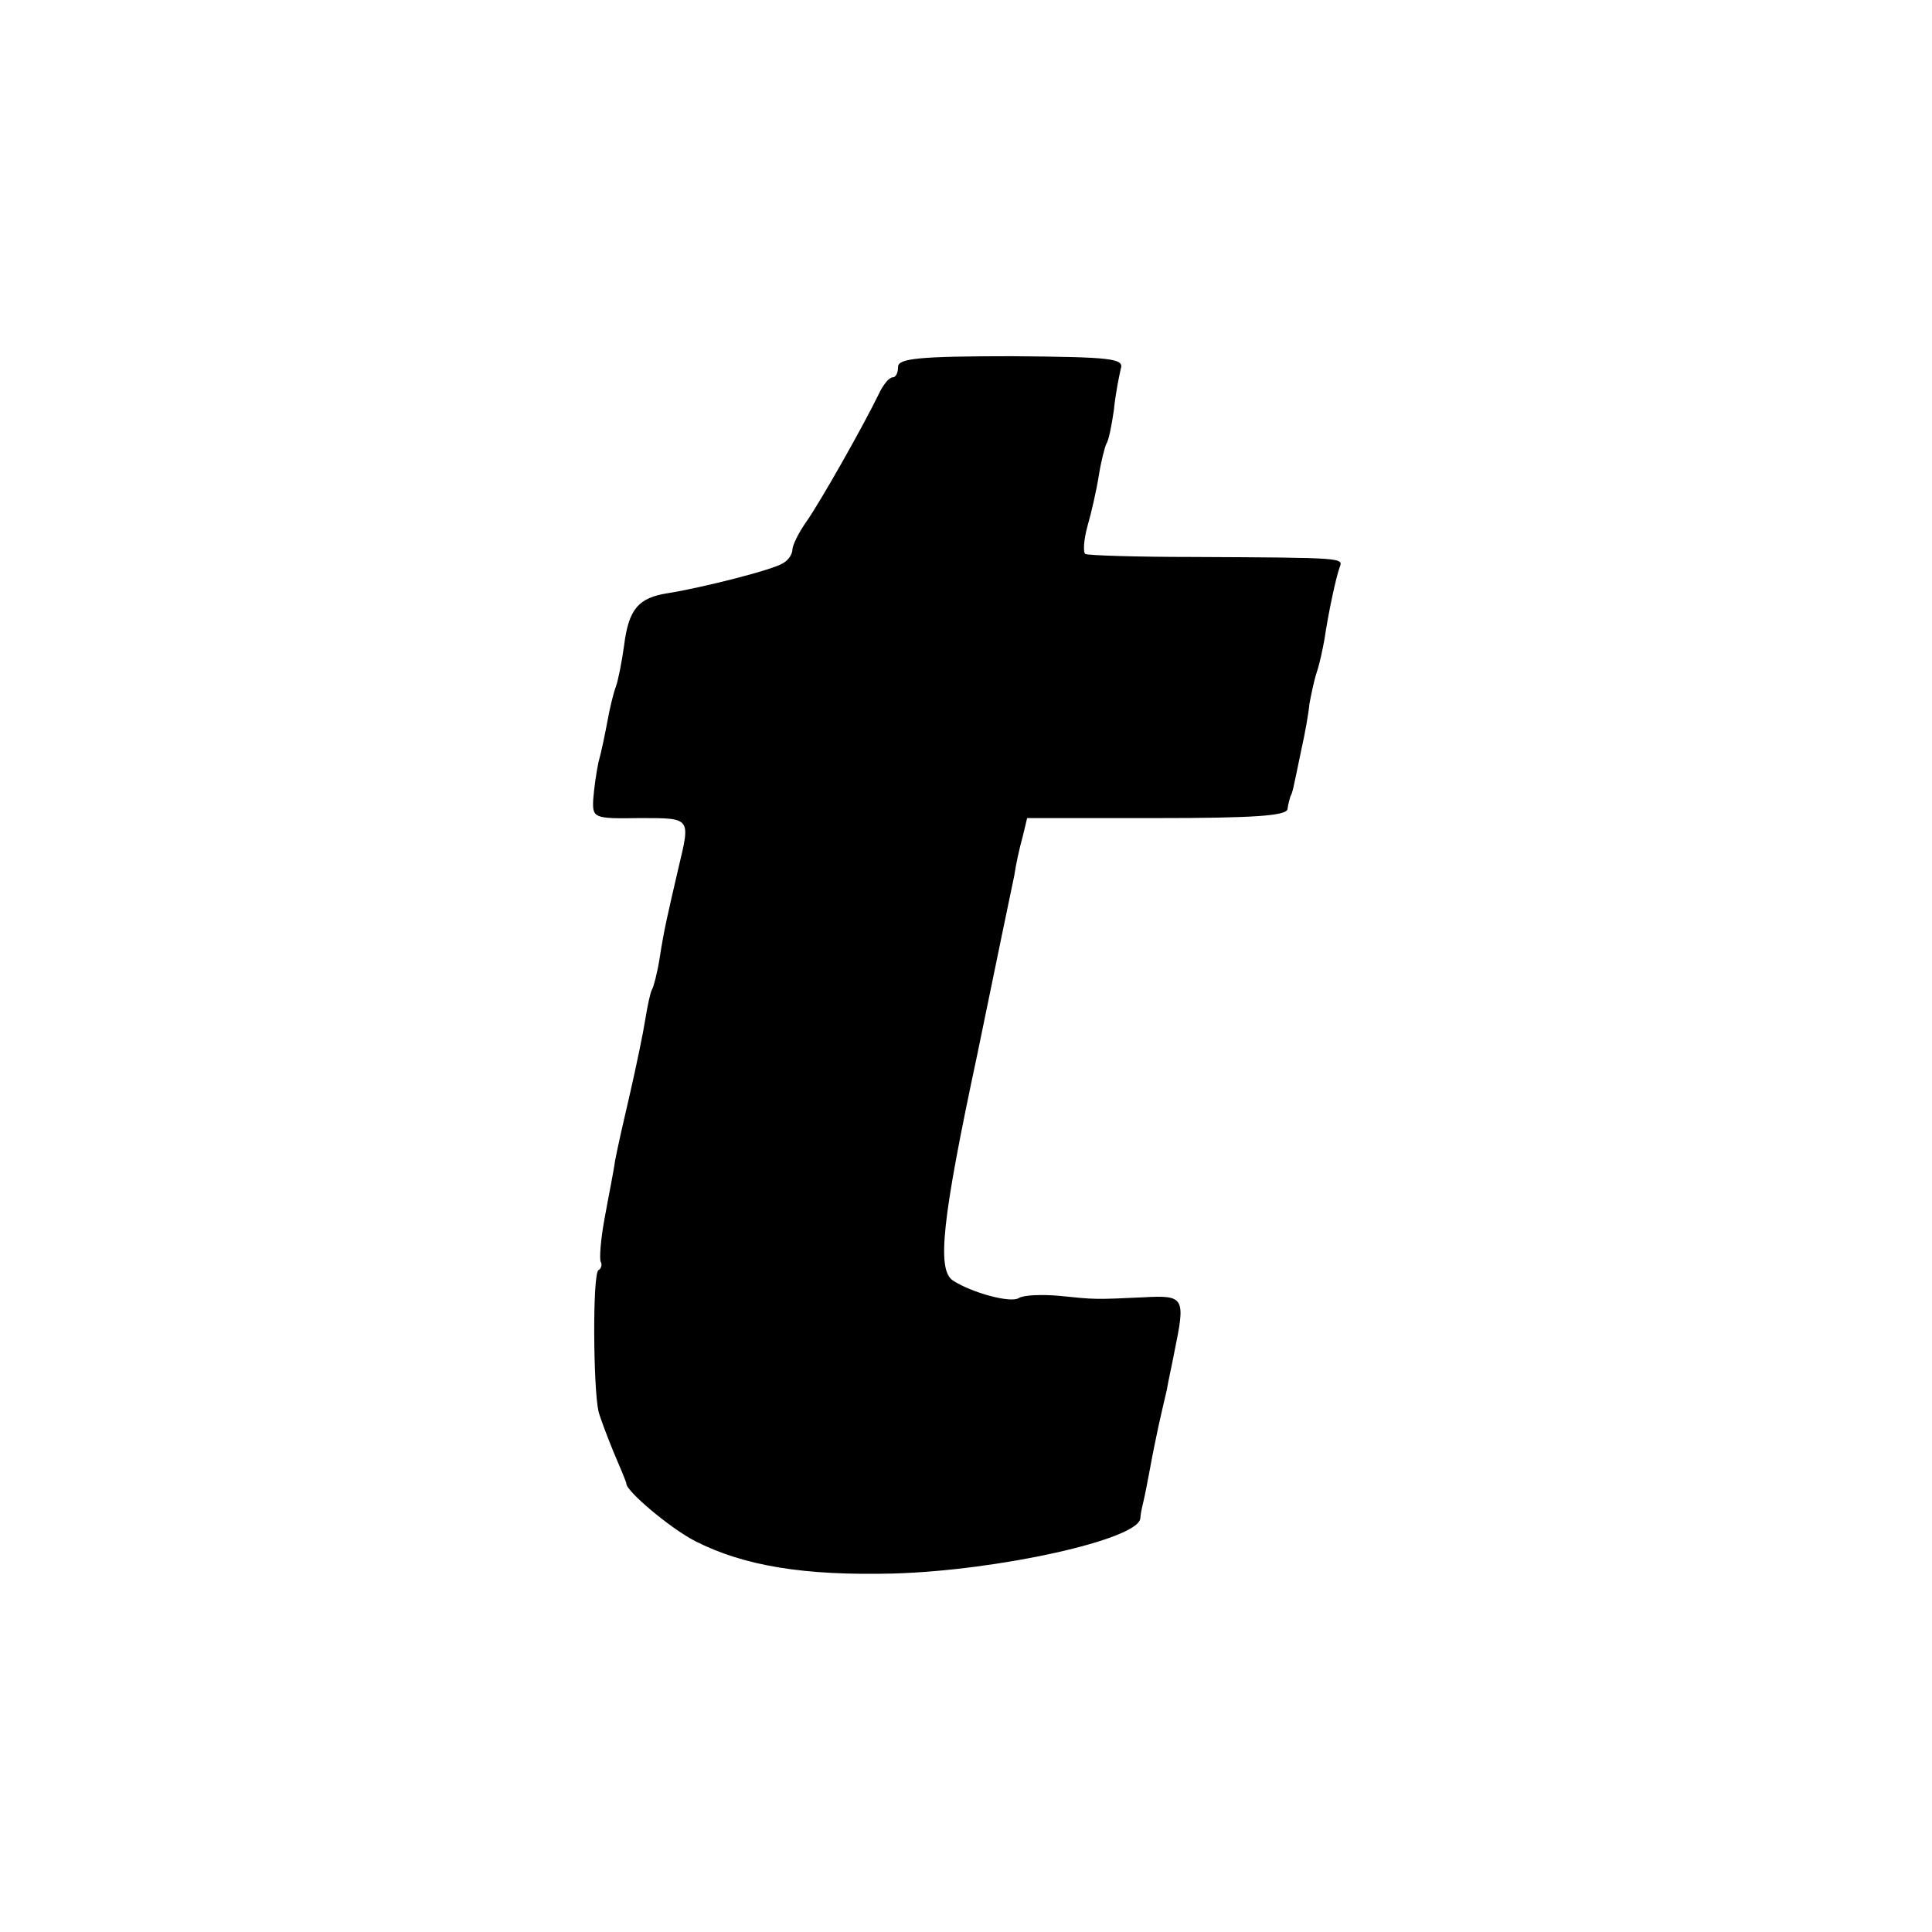
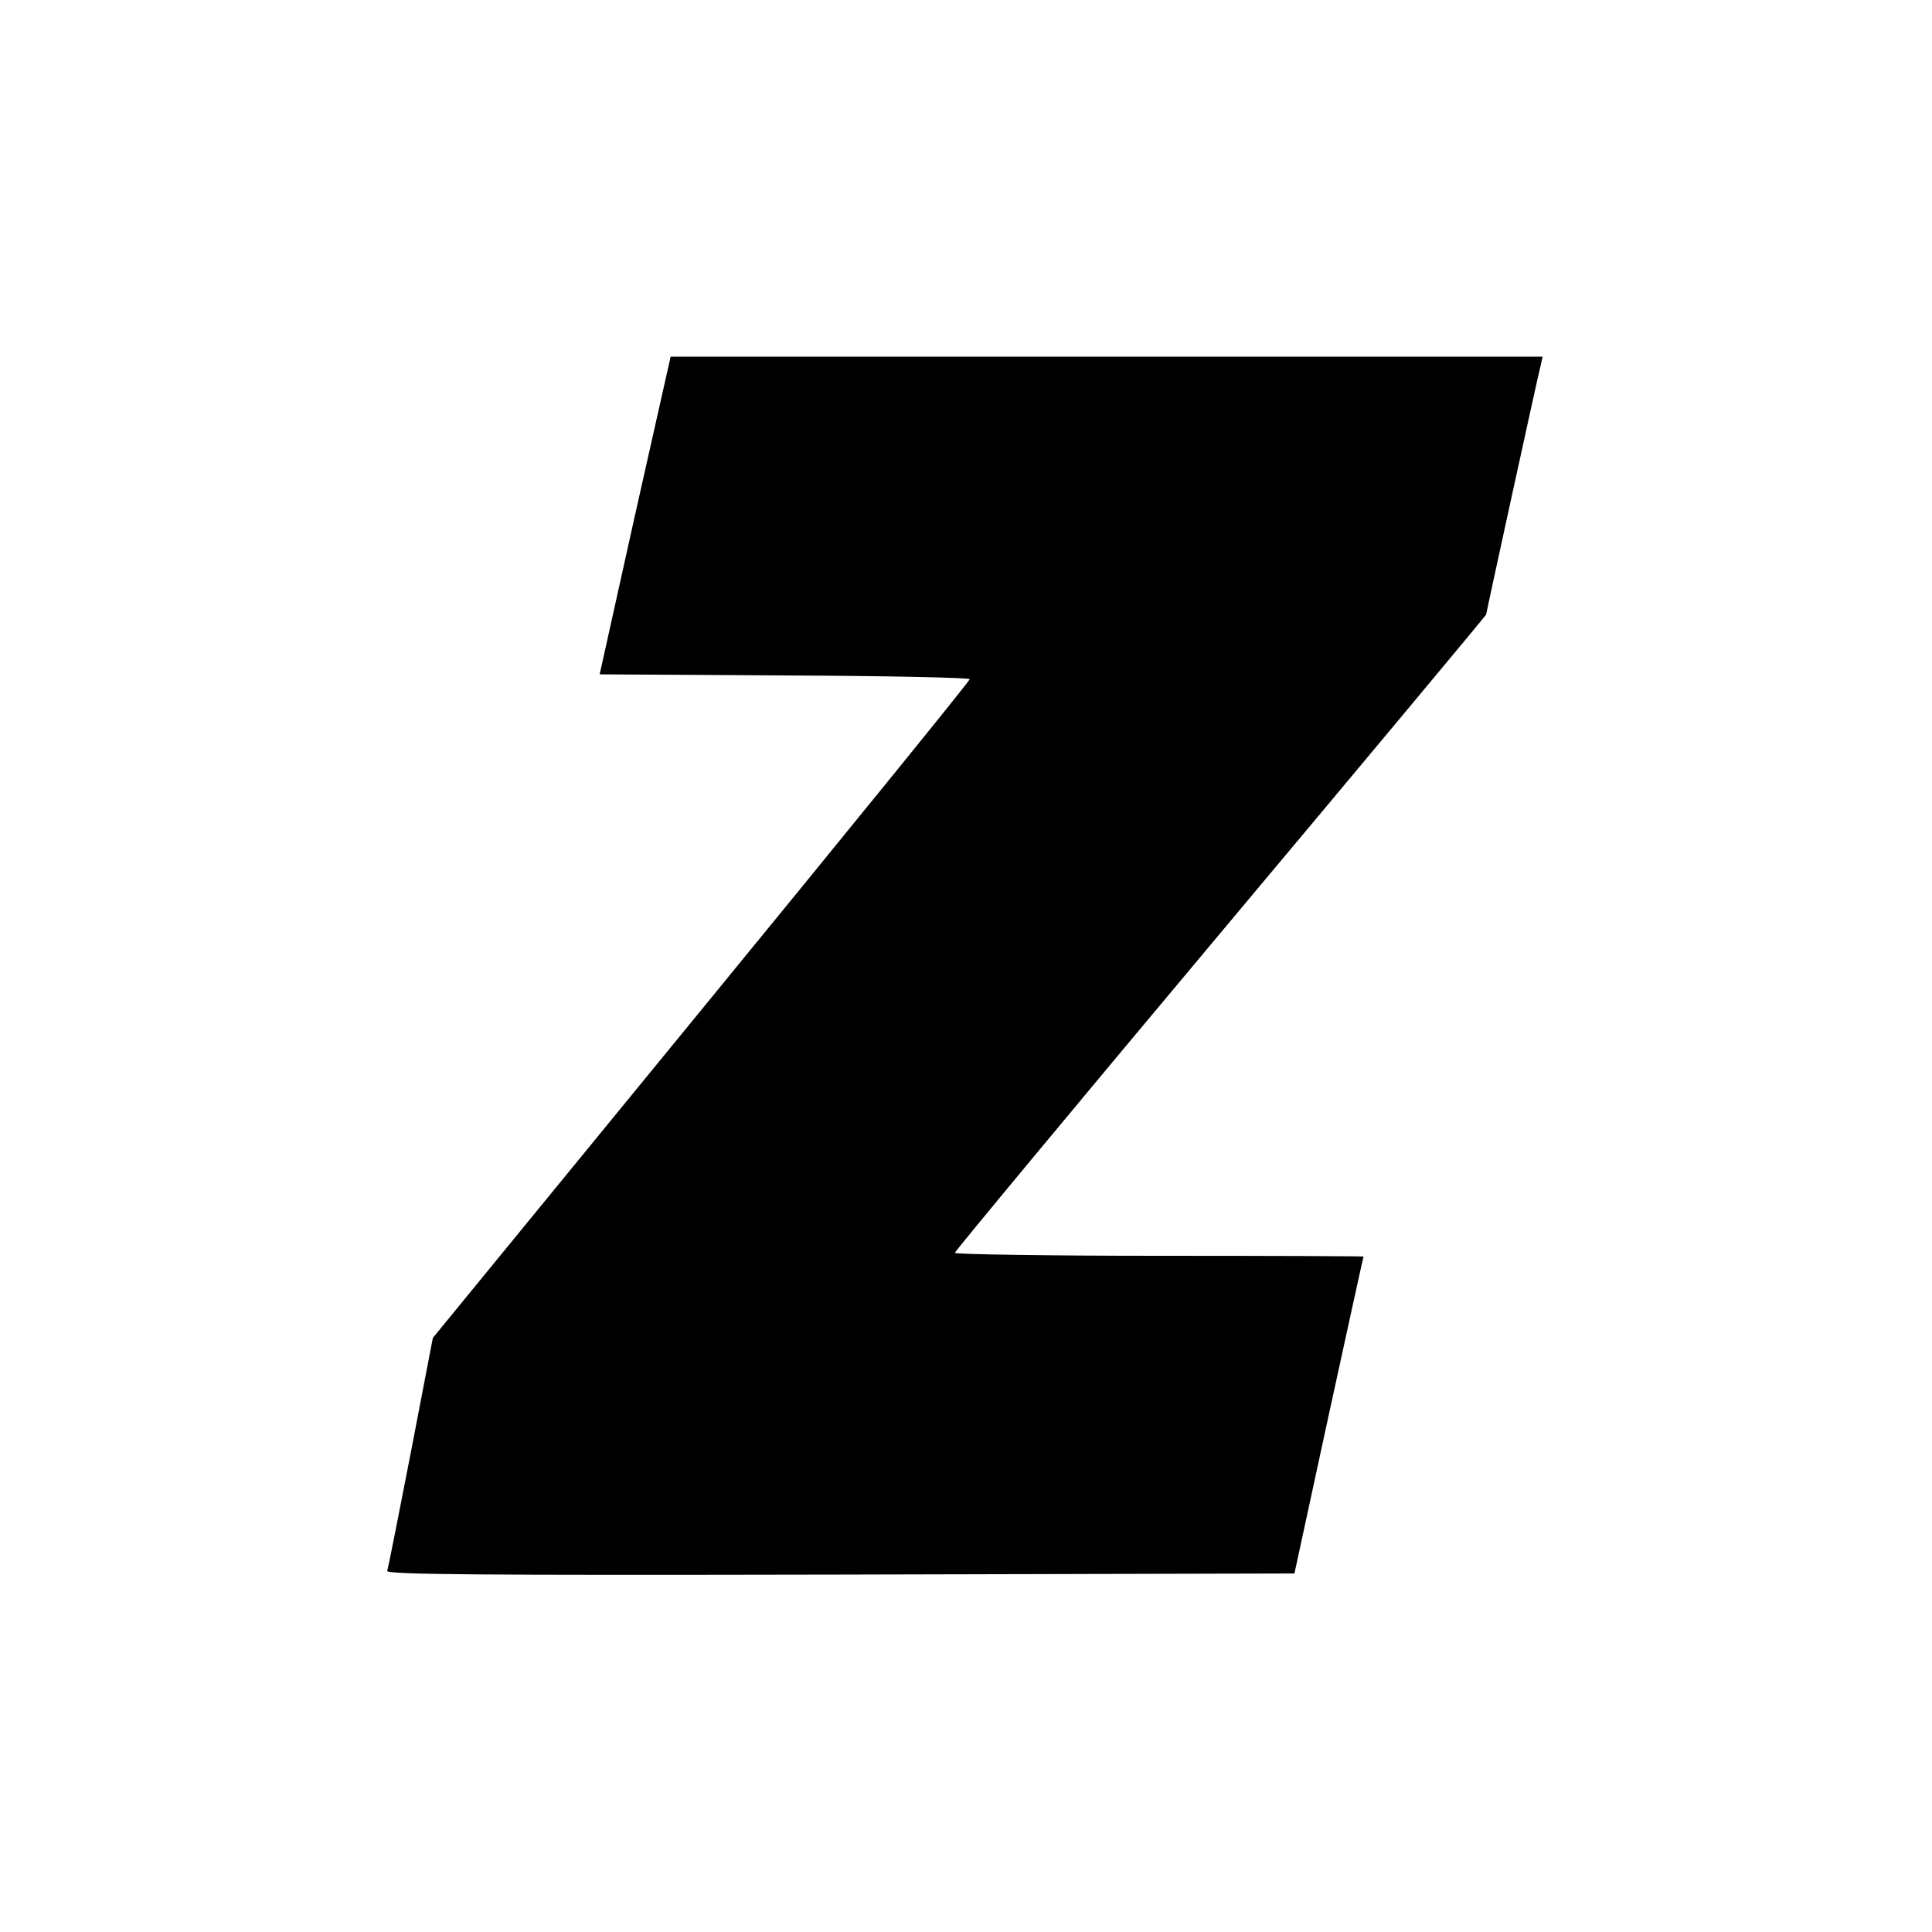
- <svg xmlns="http://www.w3.org/2000/svg" version="1.0" width="256pt" height="256pt" viewBox="0 0 256 256" preserveAspectRatio="xMidYMid meet">
-   <g transform="translate(0,256) scale(0.1,-0.1)" fill="#000000" stroke="none">
-     <path d="M1190 2074 c0 -8 -3 -14 -7 -14 -5 0 -13 -10 -19 -23 -21 -43 -77 -142 -96 -169 -10 -14 -18 -31 -18 -36 0 -6 -5 -14 -12 -18 -13 -9 -109 -33 -153 -40 -39 -6 -52 -21 -58 -69 -3 -22 -8 -47 -11 -55 -3 -8 -8 -28 -11 -45 -3 -16 -8 -41 -12 -55 -3 -14 -6 -36 -7 -50 -1 -24 1 -25 62 -24 68 0 67 1 51 -66 -15 -65 -19 -81 -25 -120 -3 -19 -8 -38 -10 -41 -2 -3 -6 -21 -9 -40 -3 -19 -12 -62 -20 -97 -8 -34 -17 -74 -20 -90 -2 -15 -9 -49 -14 -77 -5 -27 -7 -53 -5 -57 2 -3 1 -9 -3 -11 -8 -5 -7 -155 0 -187 2 -8 11 -32 20 -54 9 -21 17 -40 17 -42 0 -10 58 -59 91 -76 65 -33 144 -46 263 -43 139 4 324 45 327 73 0 4 2 14 4 22 2 8 6 29 9 45 3 17 8 41 11 55 3 14 8 35 11 48 2 12 7 34 10 50 15 73 14 76 -41 73 -65 -3 -63 -3 -112 2 -23 2 -47 1 -53 -3 -11 -7 -62 7 -87 23 -22 14 -15 80 32 300 24 117 46 223 49 237 2 14 7 37 11 51 l6 25 172 0 c128 0 172 3 173 12 1 7 3 14 4 17 3 6 3 7 14 60 5 22 10 50 11 62 2 11 6 31 10 43 4 12 8 32 10 43 5 34 15 81 20 95 5 13 8 13 -195 14 -74 0 -138 2 -142 4 -3 2 -2 19 3 37 5 17 12 48 15 67 3 19 8 38 10 42 3 4 7 24 10 45 2 21 7 45 9 54 5 14 -11 16 -145 17 -122 0 -150 -3 -150 -14z" />
+ <svg xmlns="http://www.w3.org/2000/svg" version="1.0" width="520pt" height="520pt" viewBox="0 0 520 520" preserveAspectRatio="xMidYMid meet">
+   <g transform="translate(0,520) scale(0.1,-0.1)" fill="#000000" stroke="none">
+     <path d="M1709 3813 l-95 -428 498 -3 c274 -1 498 -6 498 -10 0 -5 -325 -405 -723 -891 l-722 -882 -59 -307 c-33 -169 -61 -313 -64 -320 -3 -10 242 -12 1219 -10 l1223 3 92 425 c51 234 93 426 94 428 0 1 -247 2 -550 2 -302 0 -550 4 -550 8 0 4 322 392 715 861 393 469 715 855 715 857 0 4 139 641 147 672 l5 22 -1174 0 -1173 0 -96 -427z" />
  </g>
</svg>
